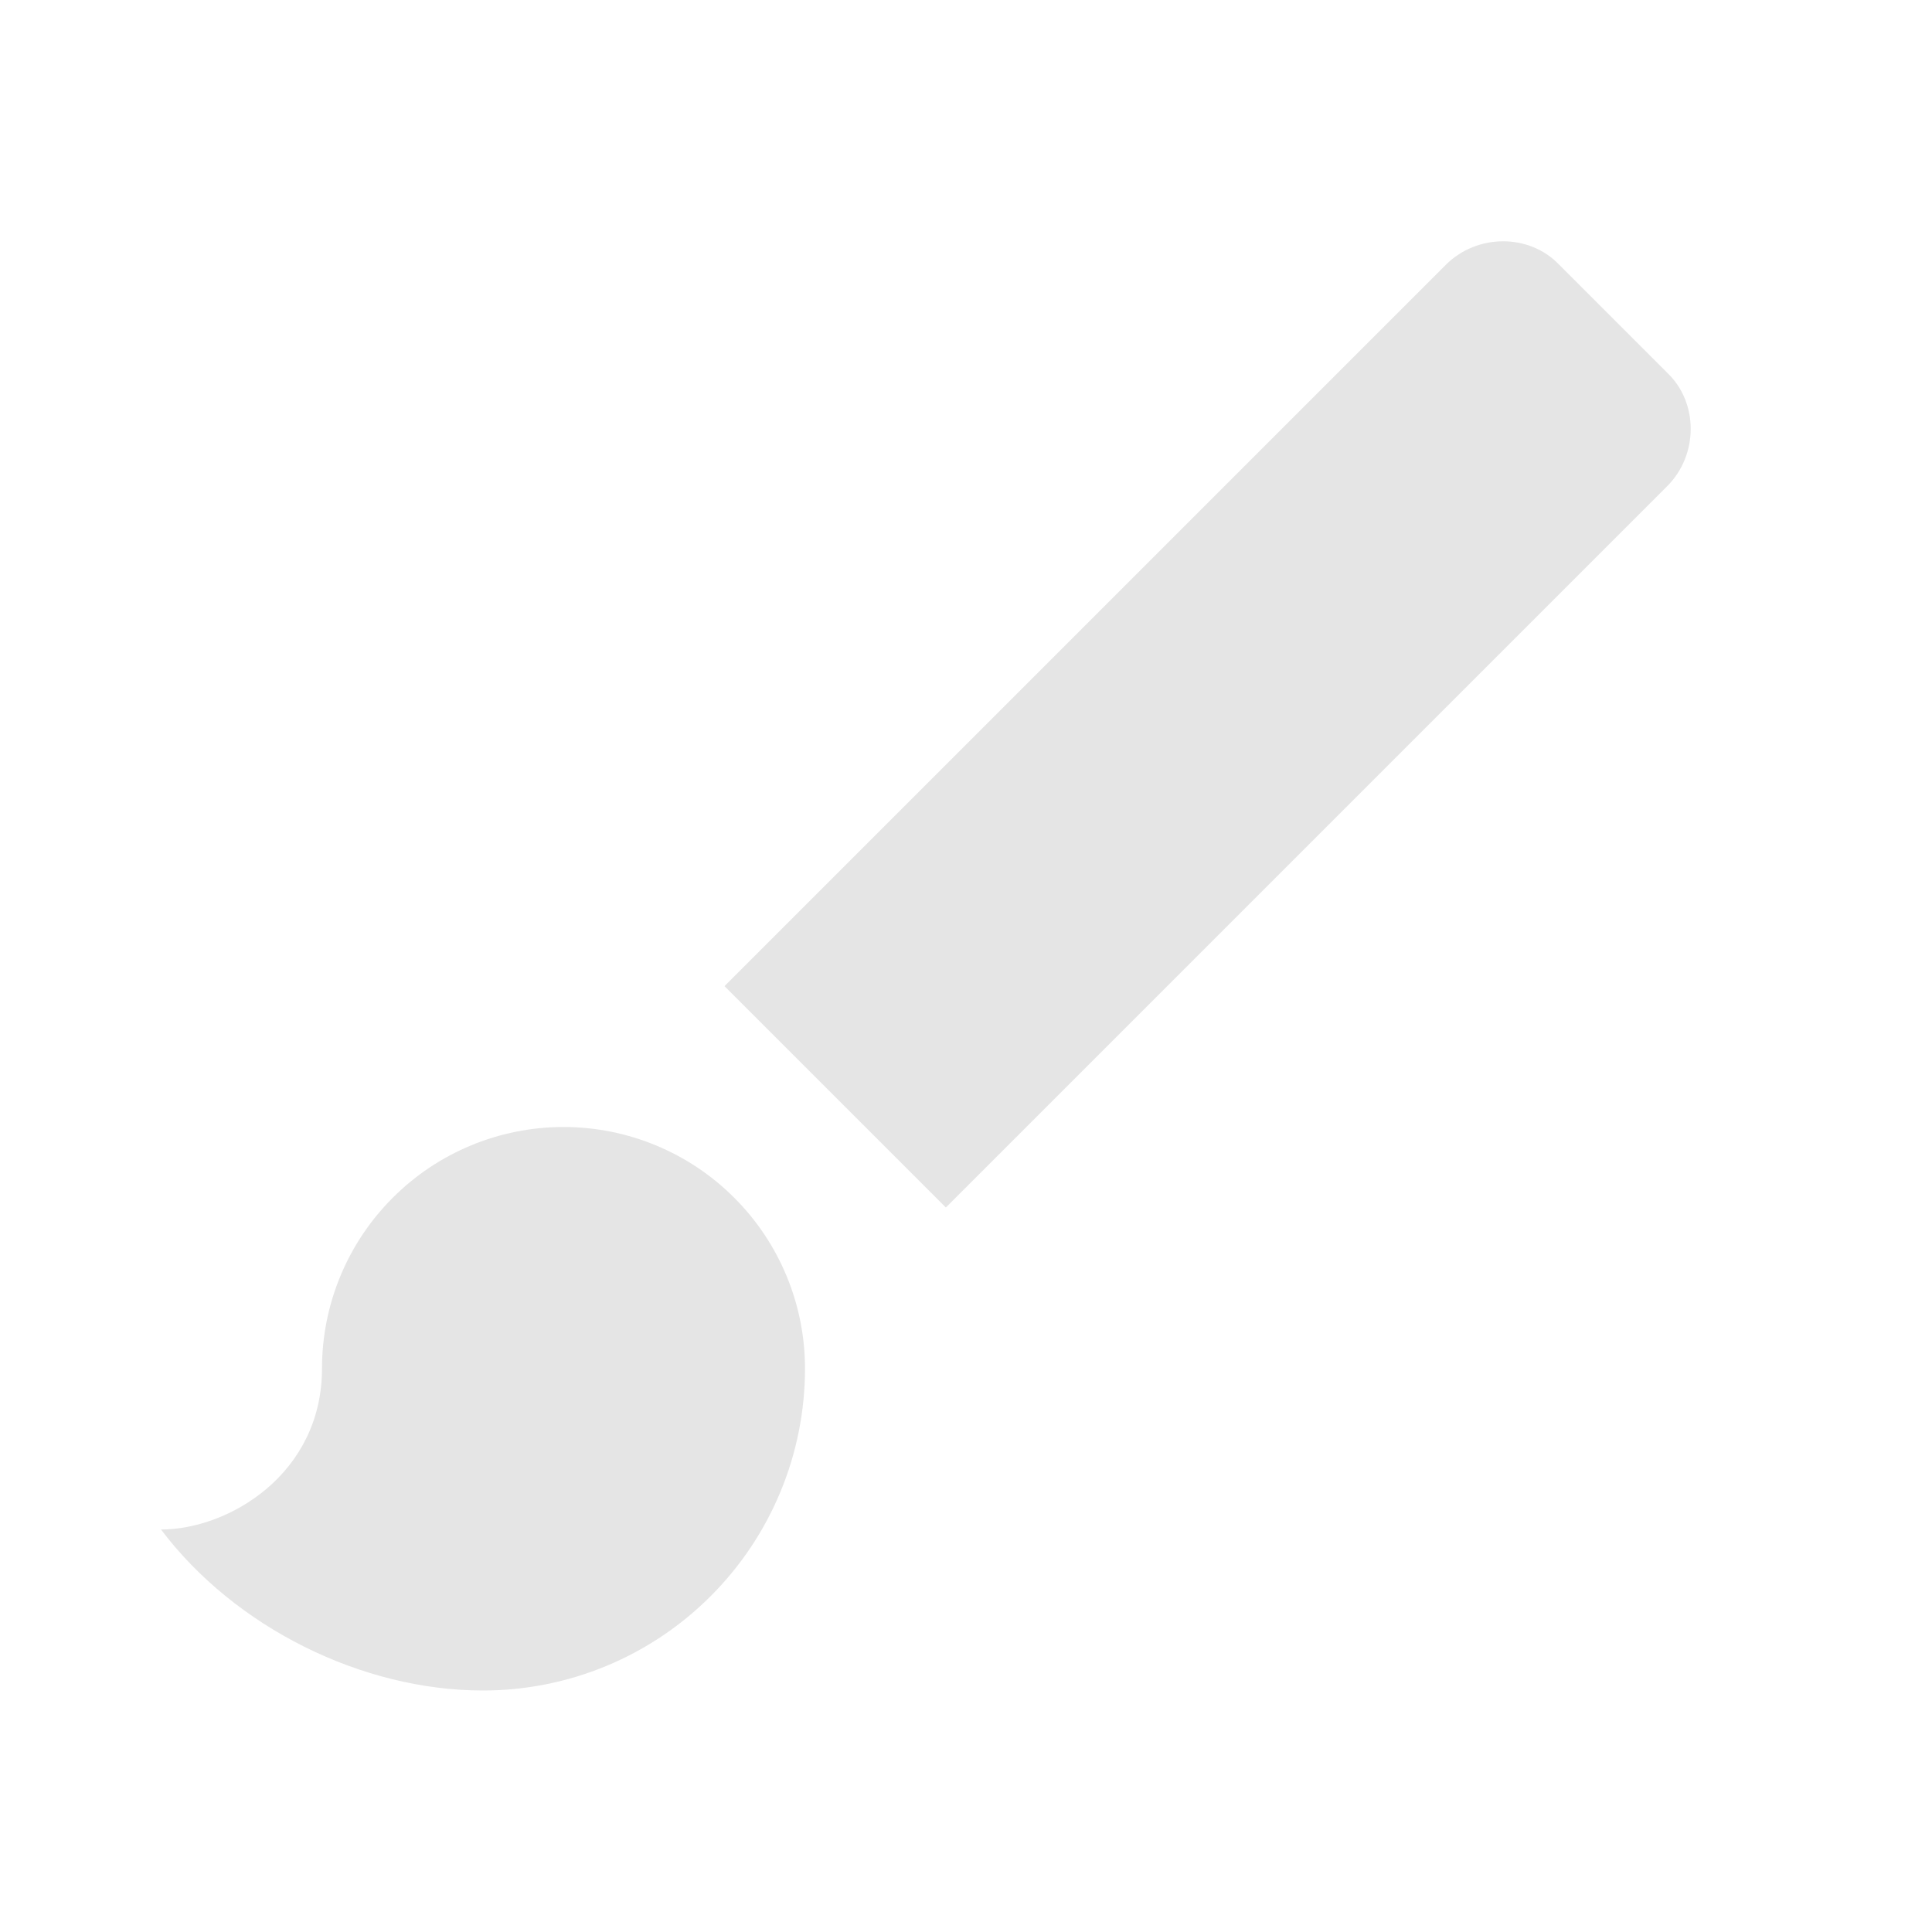
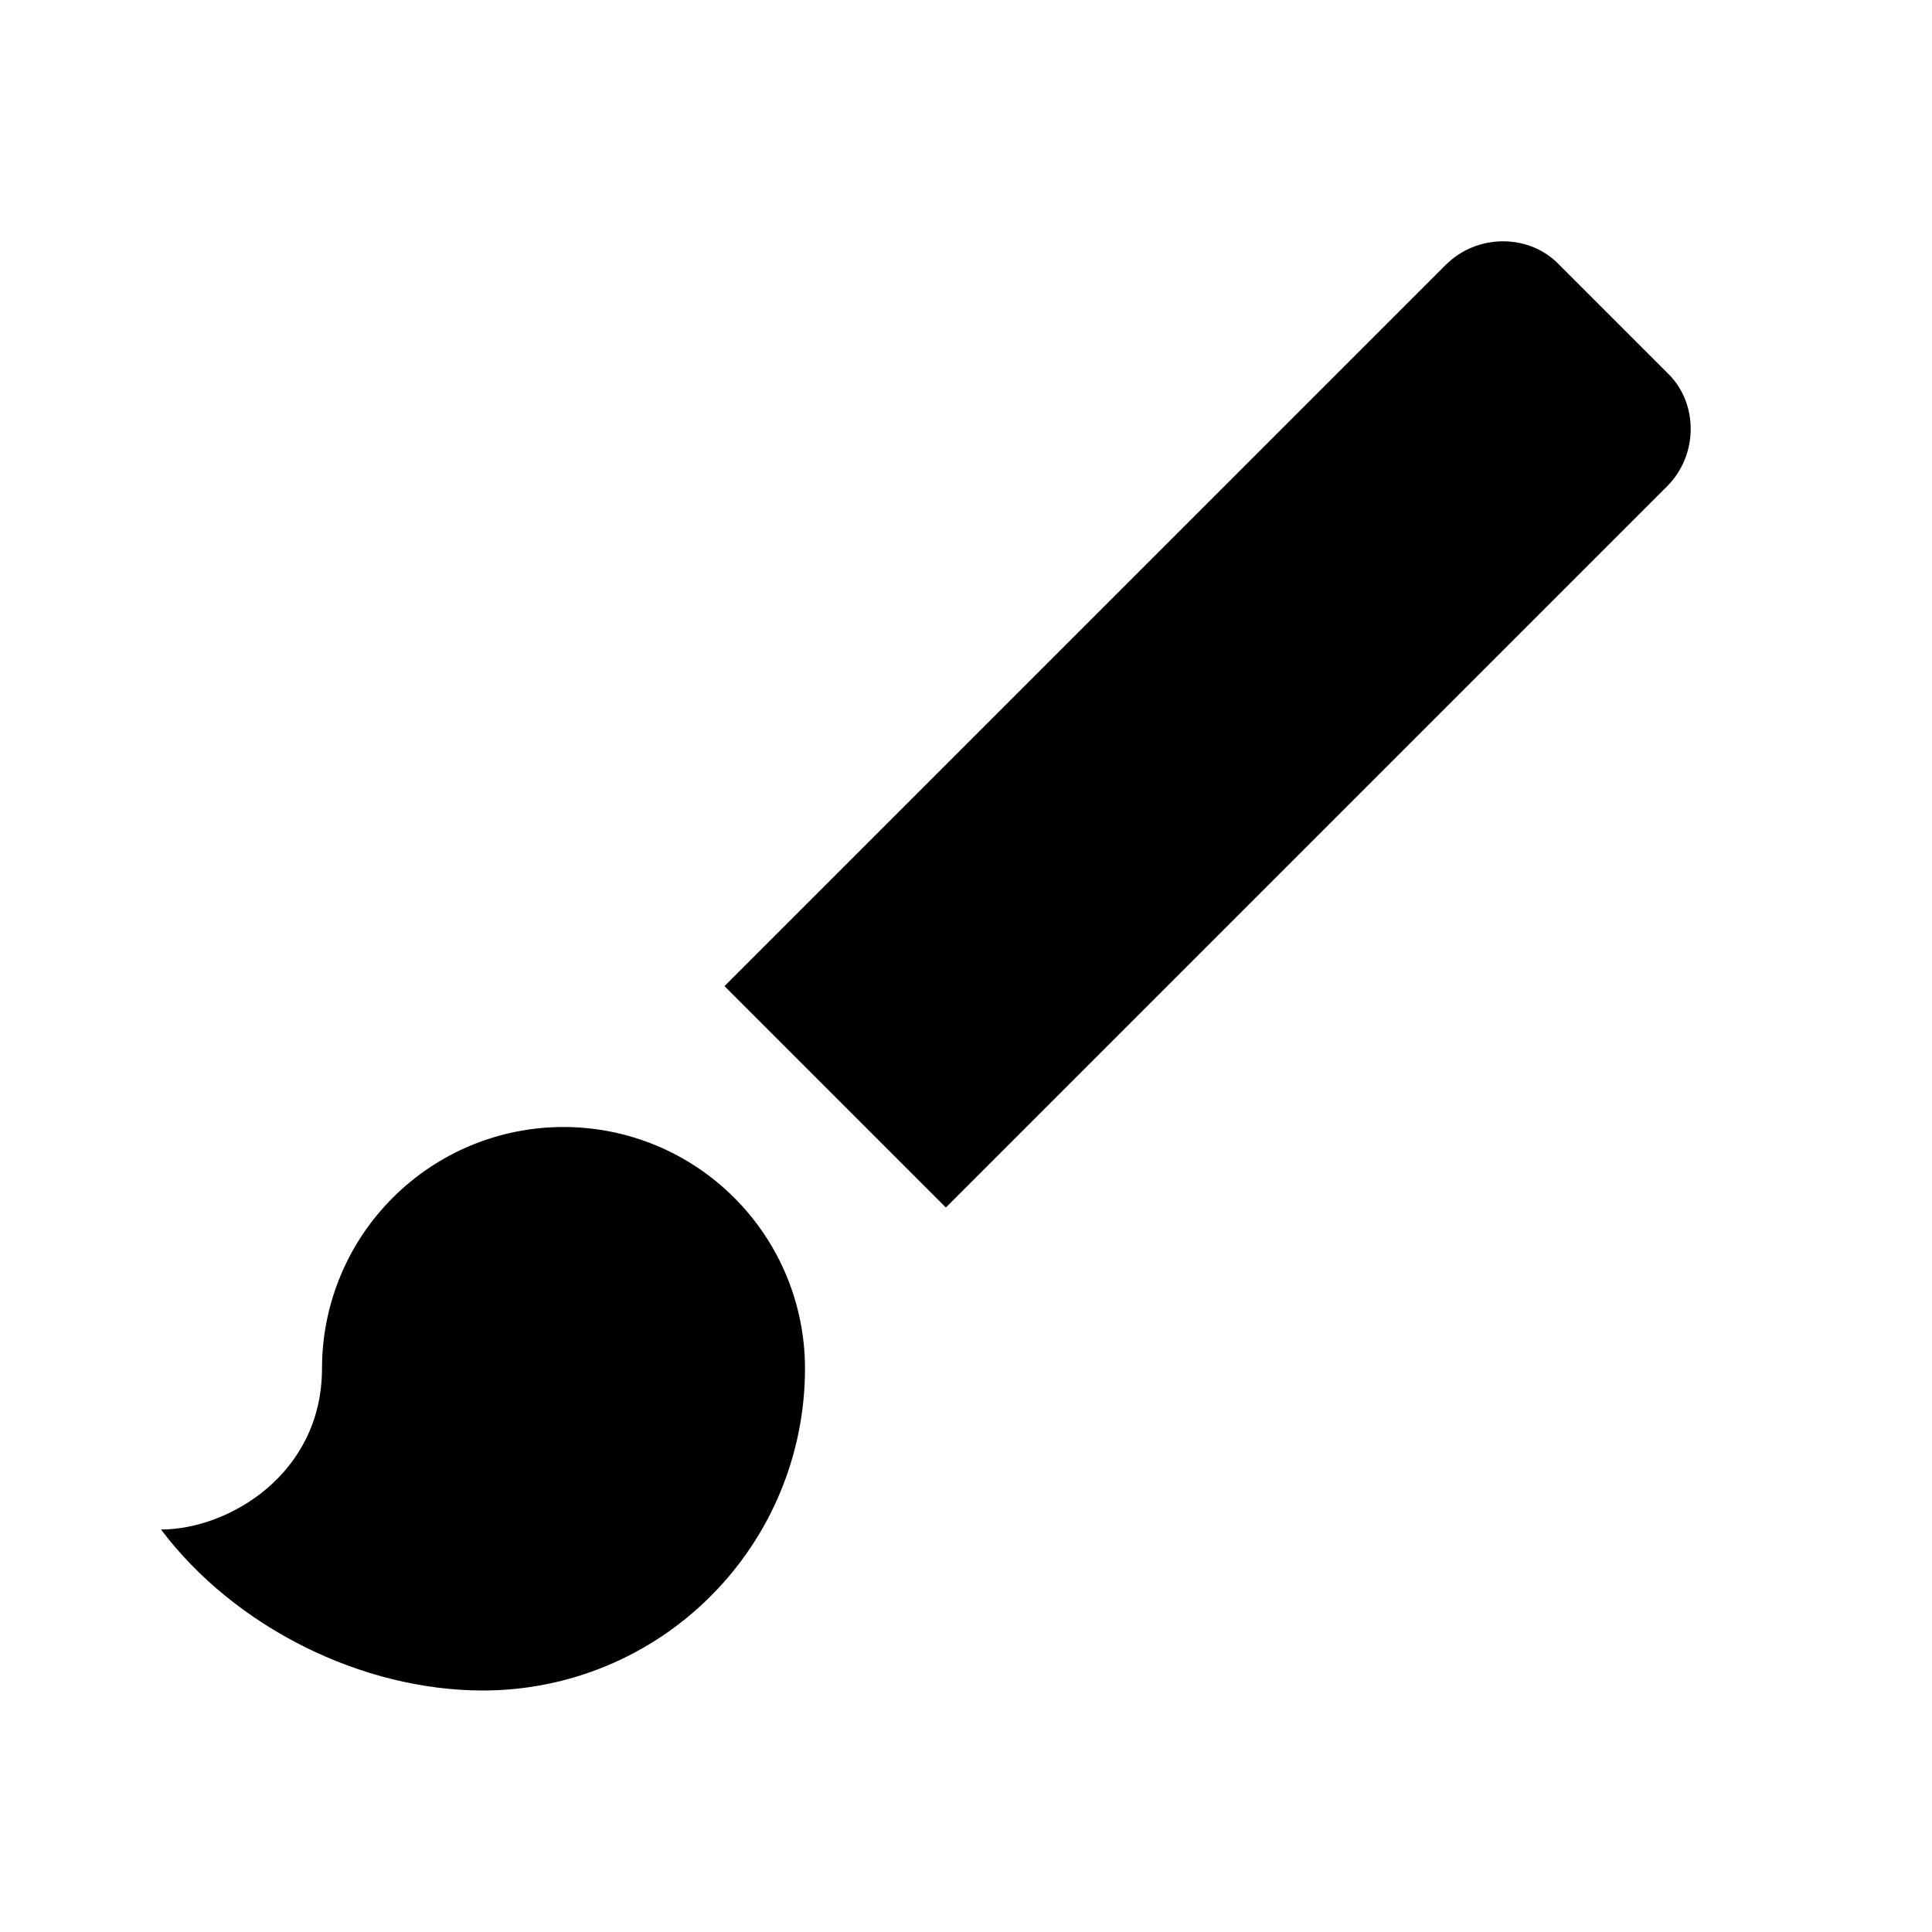
- <svg xmlns="http://www.w3.org/2000/svg" width="24" height="24" viewBox="0 0 24 24" fill="current">
-   <path d="M20.71 4.63L19.37 3.29C19 2.9 18.35 2.9 17.96 3.29L9 12.25L11.75 15L20.71 6.04C21.1 5.65 21.1 5 20.71 4.63ZM7 14C6.204 14 5.441 14.316 4.879 14.879C4.316 15.441 4 16.204 4 17C4 18.31 2.84 19 2 19C2.92 20.22 4.5 21 6 21C7.061 21 8.078 20.579 8.828 19.828C9.579 19.078 10 18.061 10 17C10 16.204 9.684 15.441 9.121 14.879C8.559 14.316 7.796 14 7 14Z" fill="#E5E5E5" />
+ <svg xmlns="http://www.w3.org/2000/svg" width="24" height="24" viewBox="0 0 24 24" fill="currentColor">
+   <path d="M20.71 4.63L19.37 3.29C19 2.9 18.35 2.9 17.96 3.29L9 12.25L11.75 15L20.71 6.04C21.1 5.65 21.1 5 20.71 4.63ZM7 14C6.204 14 5.441 14.316 4.879 14.879C4.316 15.441 4 16.204 4 17C4 18.31 2.84 19 2 19C2.92 20.22 4.5 21 6 21C7.061 21 8.078 20.579 8.828 19.828C9.579 19.078 10 18.061 10 17C10 16.204 9.684 15.441 9.121 14.879C8.559 14.316 7.796 14 7 14Z" fill="currentColor" />
</svg>
